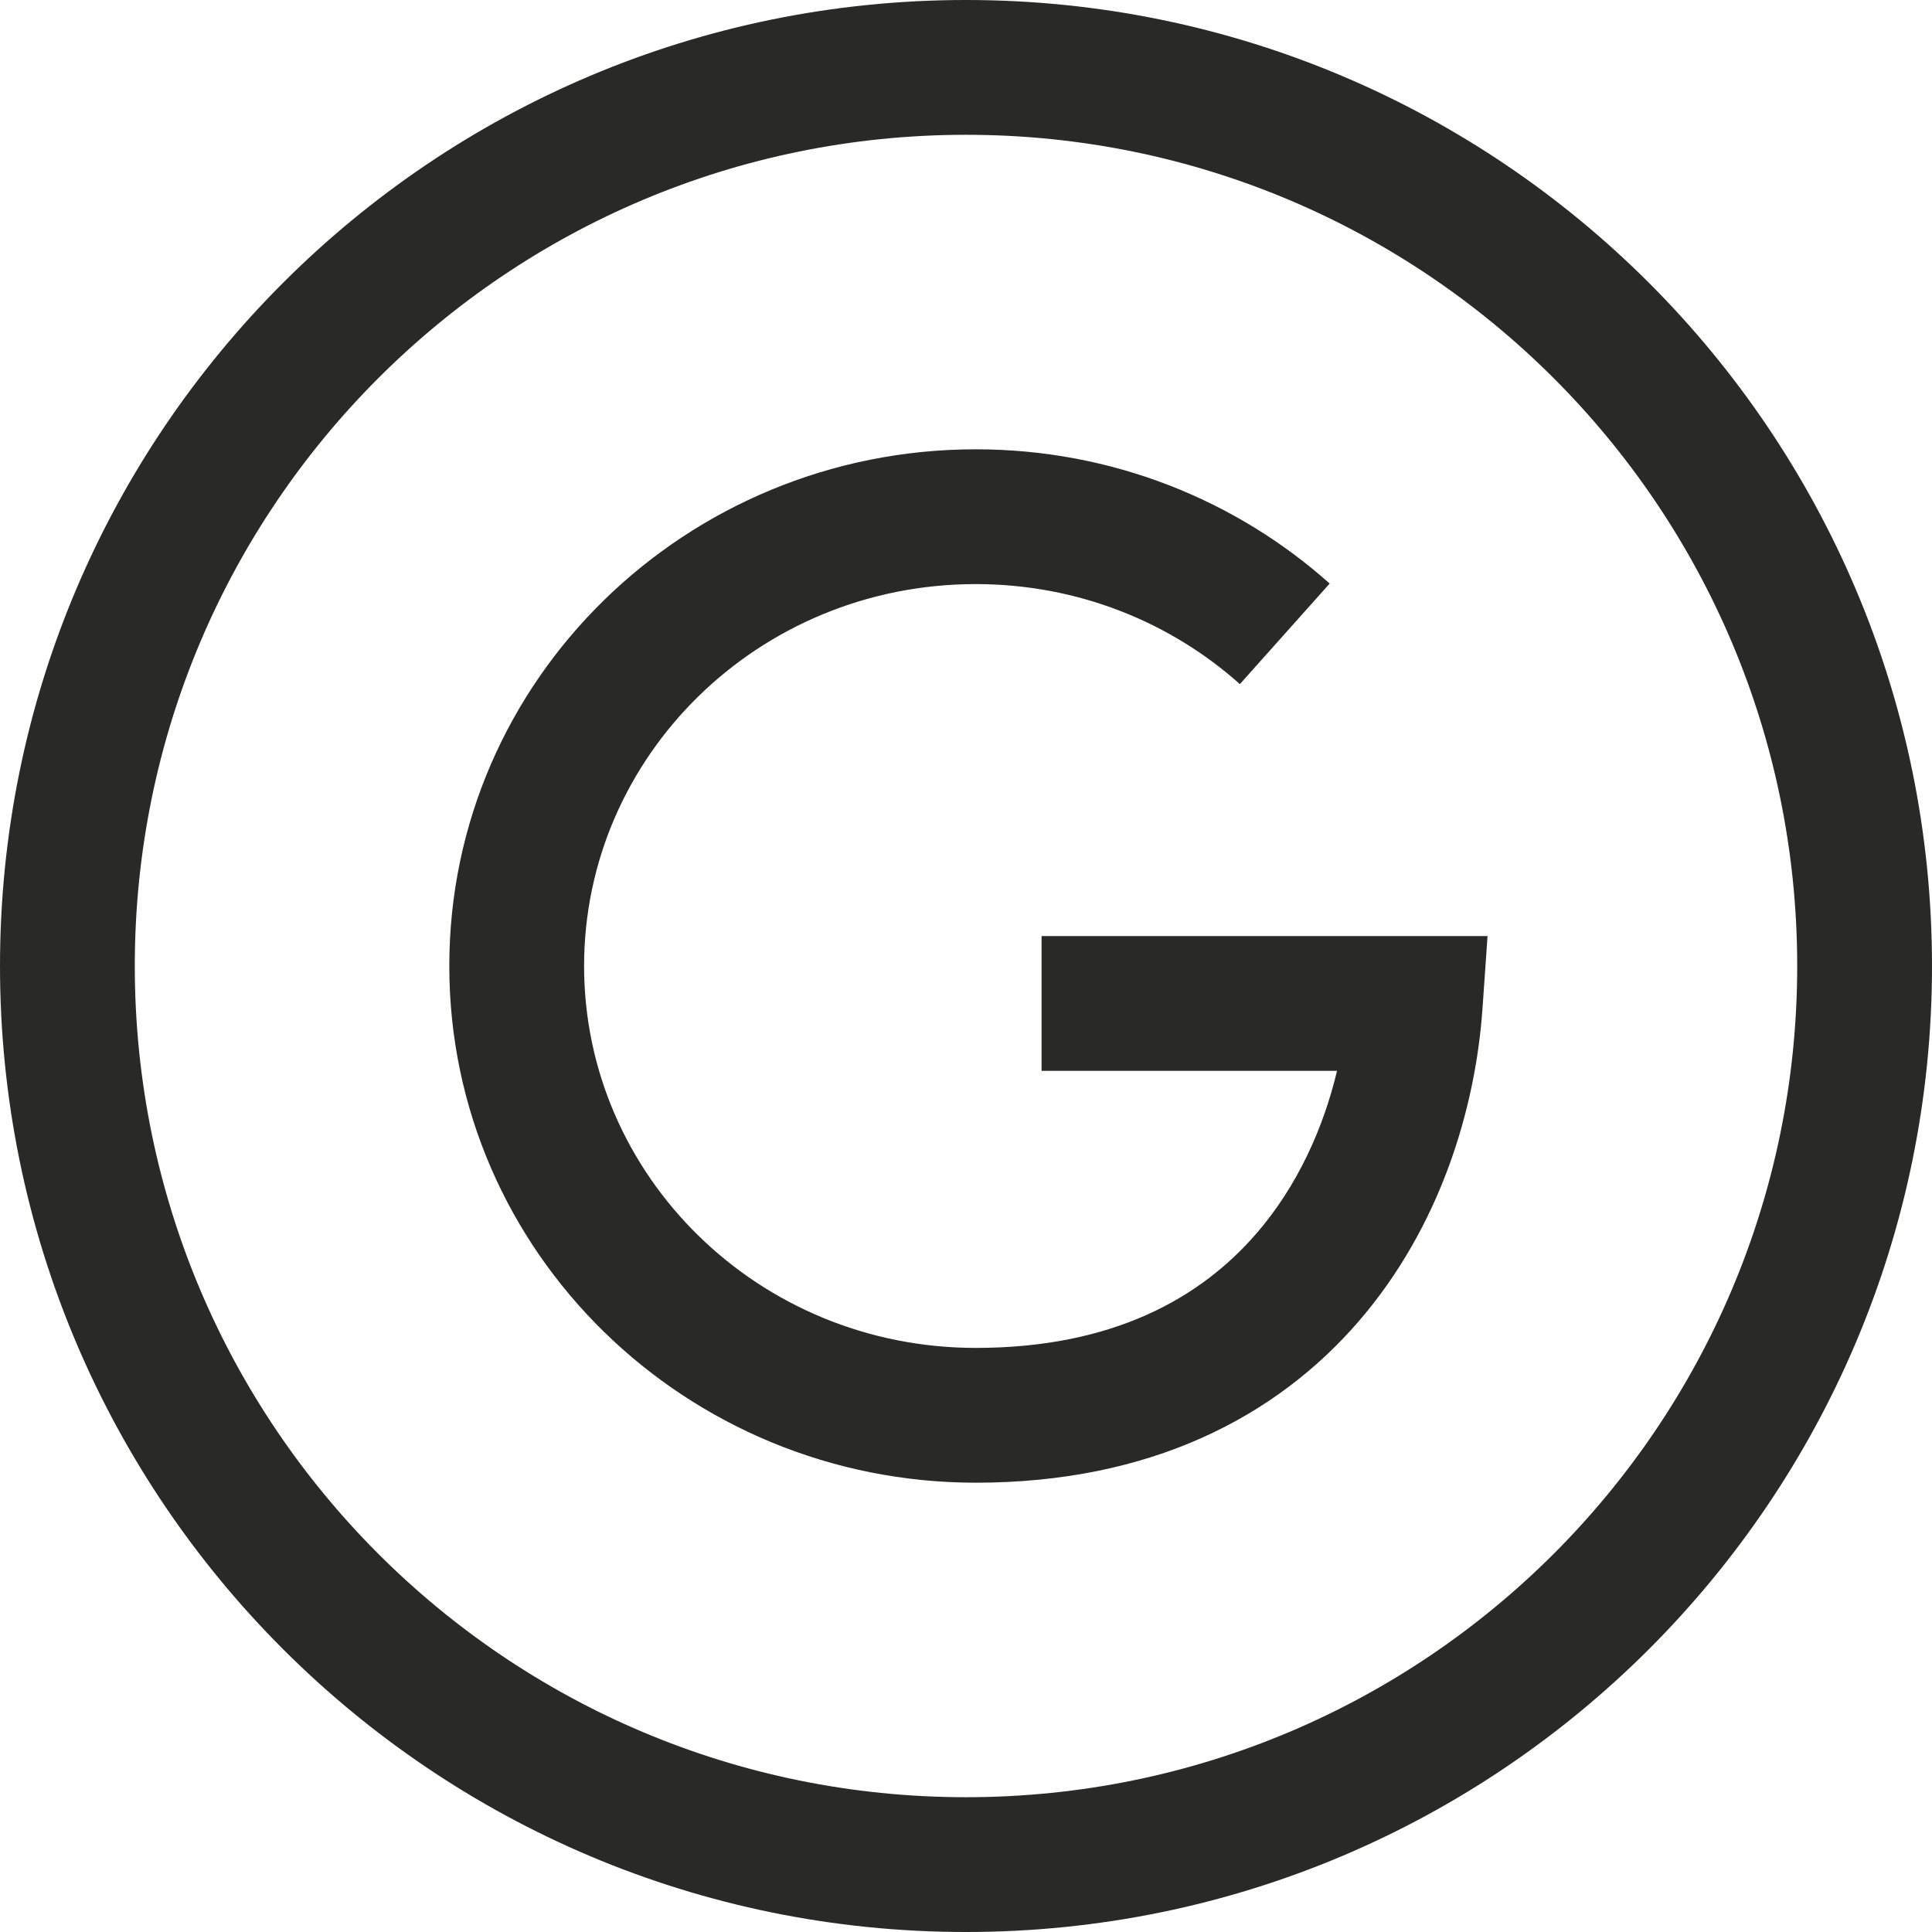
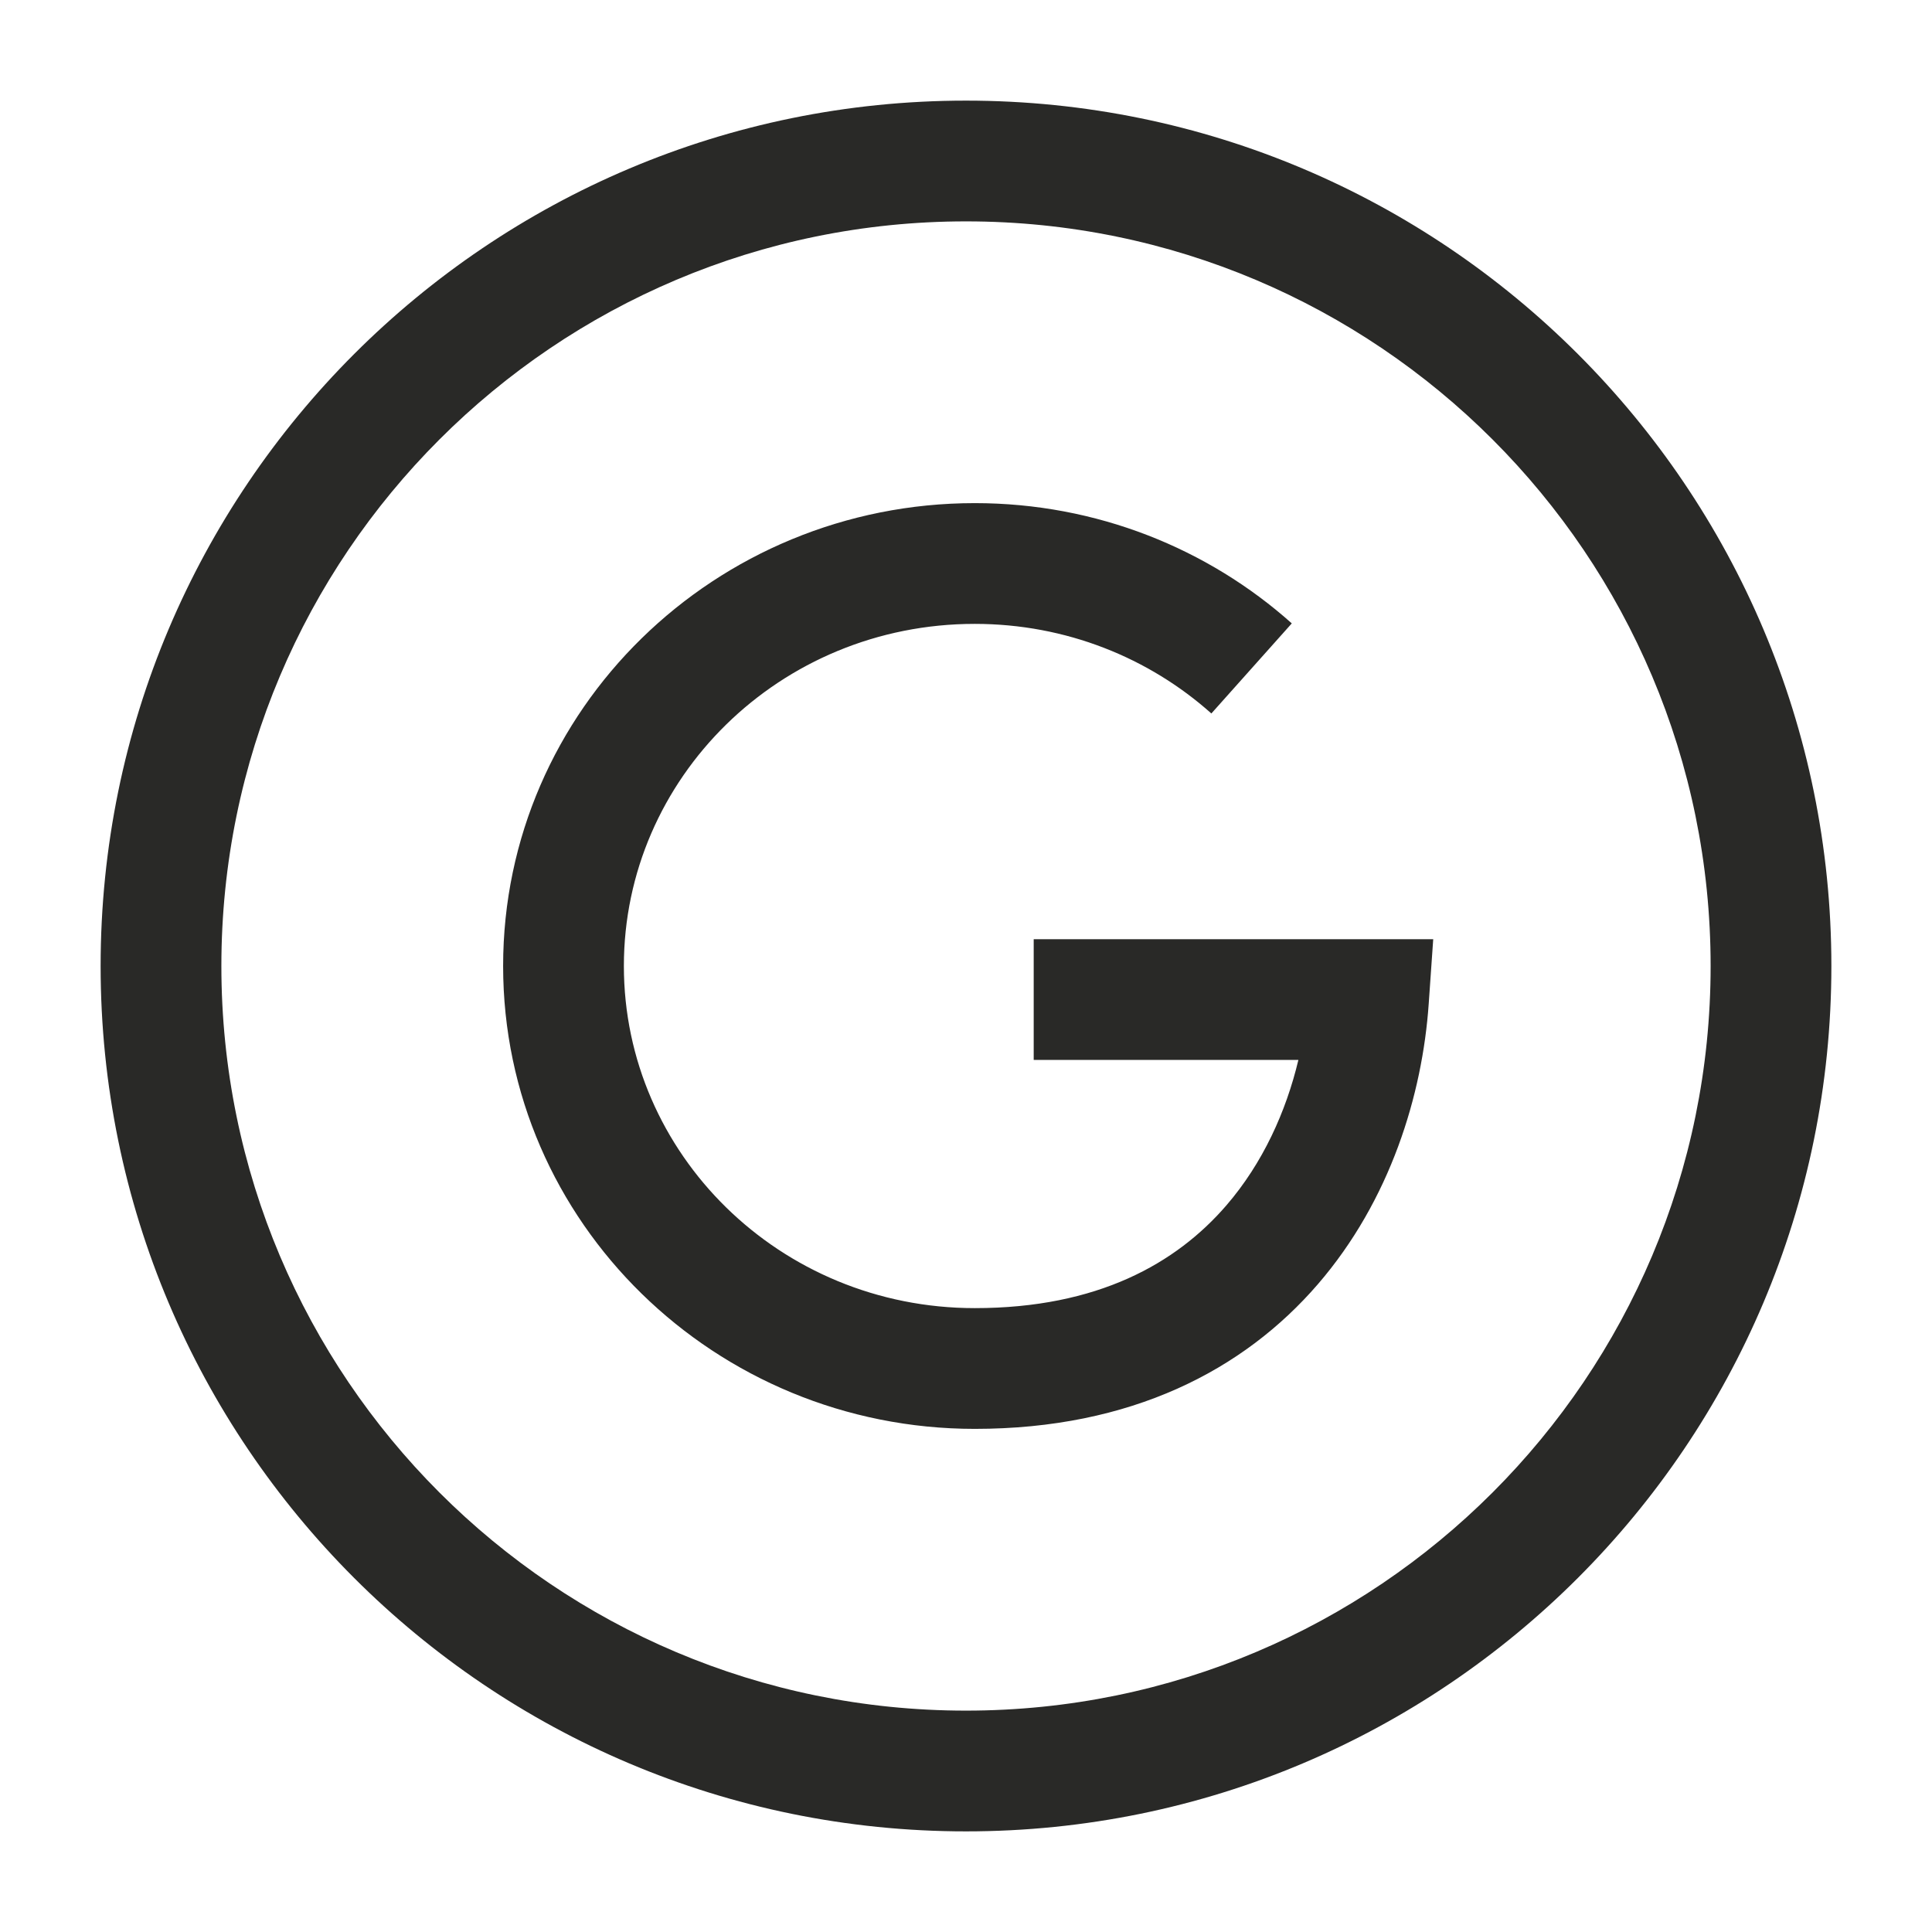
- <svg xmlns="http://www.w3.org/2000/svg" width="22" height="22" viewBox="0 0 21.5 21.5" fill="none">
-   <path fill-rule="evenodd" clip-rule="evenodd" d="M1.5 10.75C1.5 5.641 5.641 1.5 10.75 1.5C15.859 1.5 20 5.641 20 10.75C20 15.859 15.859 20 10.75 20C5.641 20 1.5 15.859 1.5 10.75ZM10.75 0C4.813 0 0 4.813 0 10.75C0 16.687 4.813 21.5 10.75 21.5C16.687 21.5 21.5 16.687 21.5 10.75C21.5 4.813 16.687 0 10.75 0ZM10.859 5C7.638 5 5 7.56 5 10.75C5 13.94 7.638 16.5 10.859 16.5C12.801 16.5 14.2 15.77 15.121 14.703C16.022 13.659 16.42 12.347 16.498 11.219L16.554 10.417H11.591V11.917H14.879C14.726 12.559 14.437 13.199 13.985 13.723C13.363 14.444 12.386 15 10.859 15C8.436 15 6.5 13.082 6.5 10.75C6.5 8.418 8.436 6.5 10.859 6.5C11.994 6.5 13.025 6.923 13.798 7.613L14.797 6.494C13.757 5.565 12.372 5 10.859 5Z" fill="#292927" />
+ <svg xmlns="http://www.w3.org/2000/svg" width="22" height="22" viewBox="0 0 24 24" fill="none">
+   <g transform="translate(1.25, 1.25)">
+     <path fill-rule="evenodd" clip-rule="evenodd" d="M1.5 10.75C1.5 5.641 5.641 1.5 10.75 1.5C15.859 1.5 20 5.641 20 10.75C20 15.859 15.859 20 10.75 20C5.641 20 1.5 15.859 1.5 10.75ZM10.75 0C4.813 0 0 4.813 0 10.75C0 16.687 4.813 21.5 10.75 21.5C16.687 21.5 21.5 16.687 21.5 10.75C21.5 4.813 16.687 0 10.75 0ZM10.859 5C7.638 5 5 7.56 5 10.75C5 13.94 7.638 16.5 10.859 16.5C12.801 16.5 14.2 15.77 15.121 14.703C16.022 13.659 16.42 12.347 16.498 11.219L16.554 10.417H11.591V11.917H14.879C14.726 12.559 14.437 13.199 13.985 13.723C13.363 14.444 12.386 15 10.859 15C8.436 15 6.5 13.082 6.5 10.75C6.5 8.418 8.436 6.5 10.859 6.5C11.994 6.5 13.025 6.923 13.798 7.613L14.797 6.494C13.757 5.565 12.372 5 10.859 5Z" fill="#292927" />
+   </g>
</svg>
